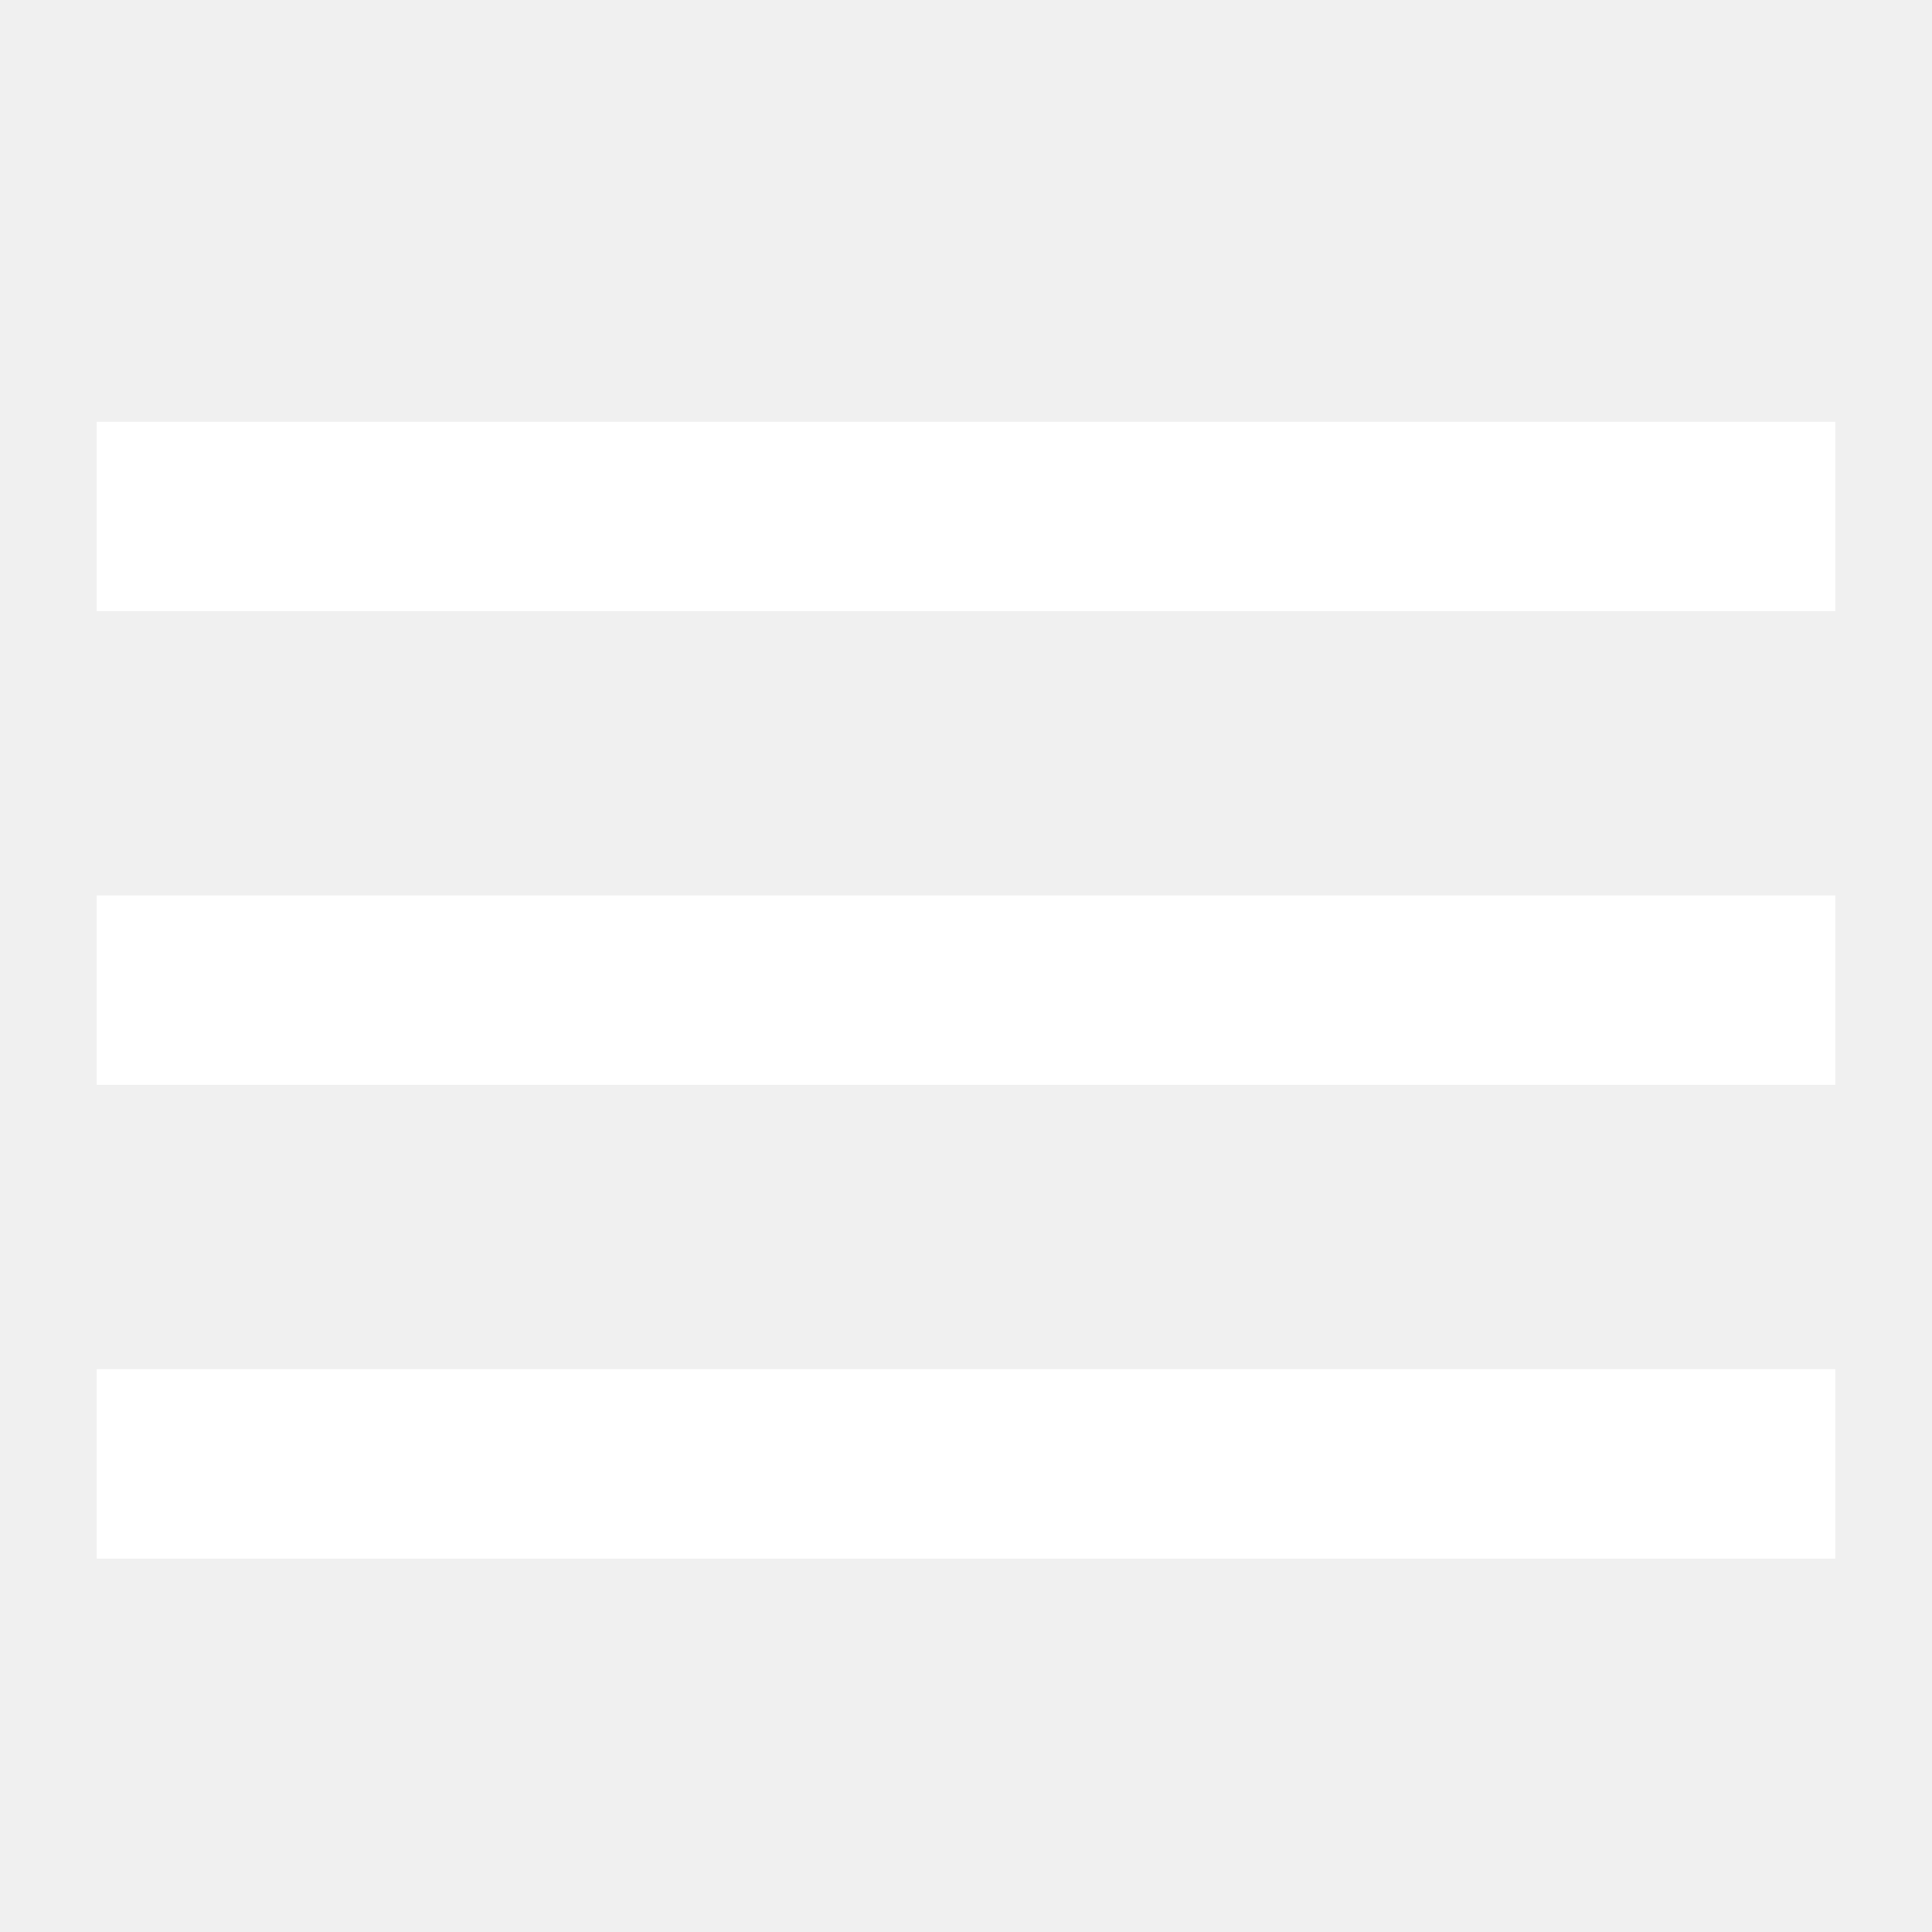
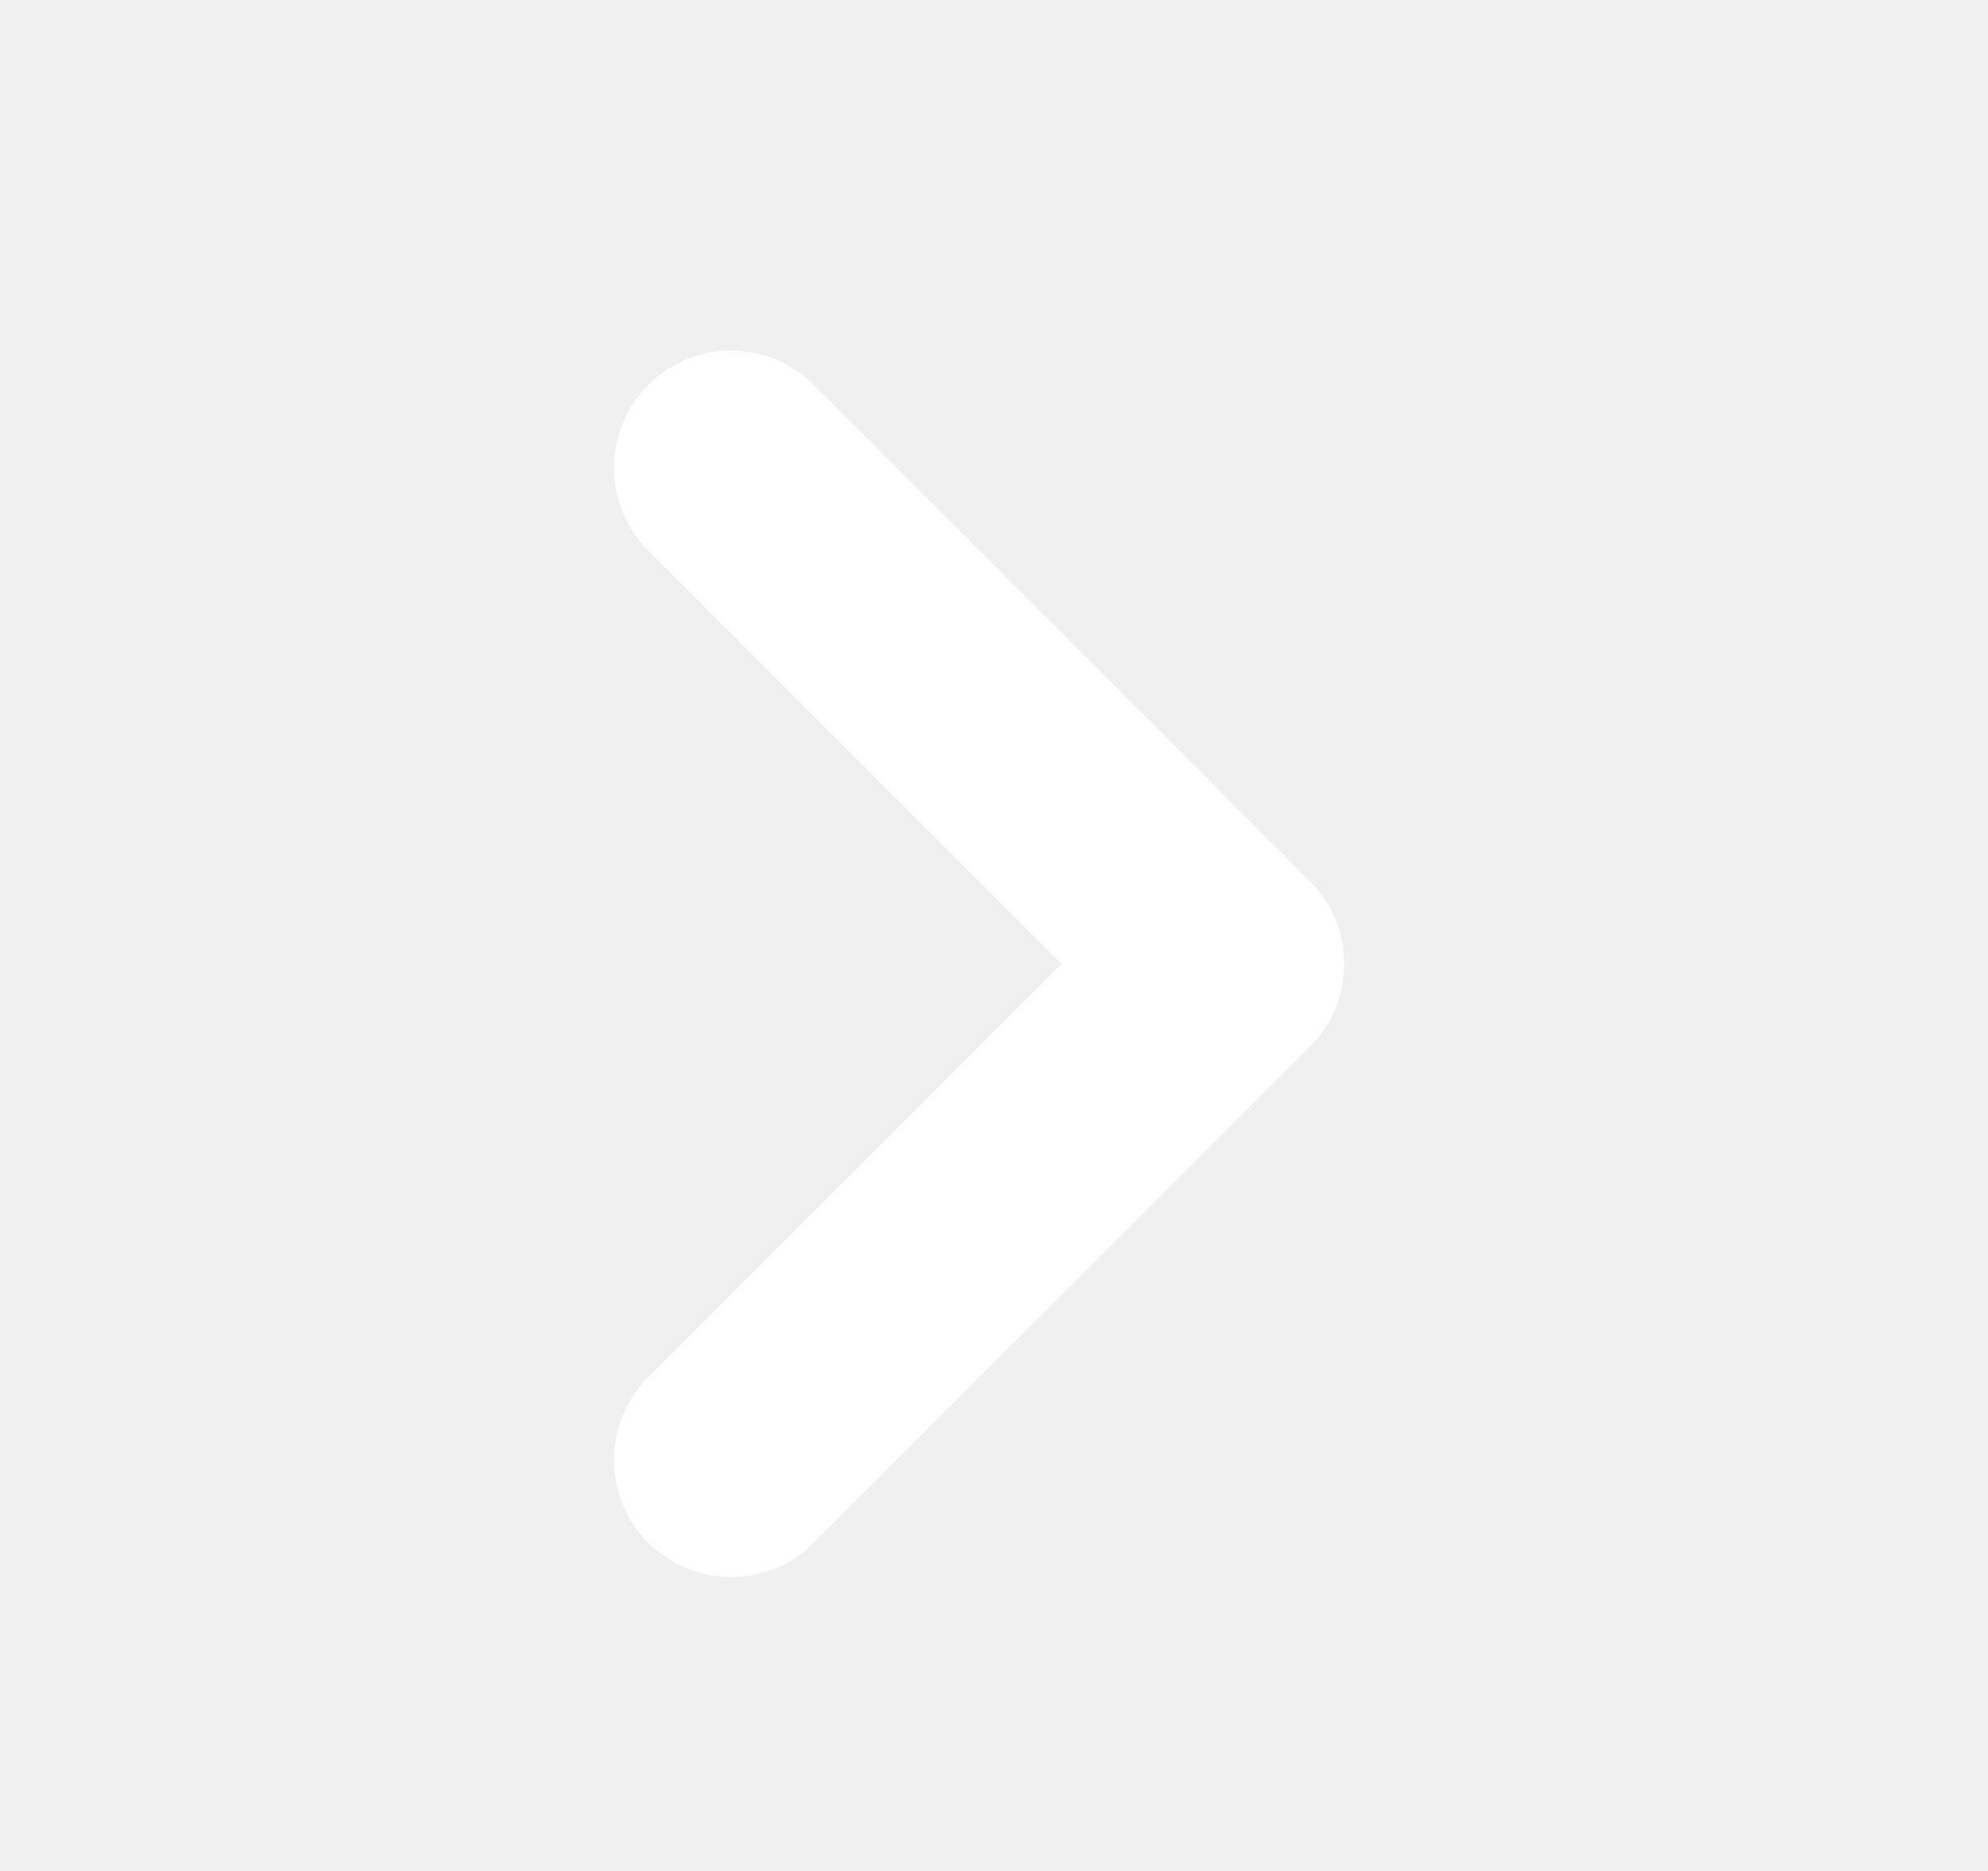
- <svg xmlns="http://www.w3.org/2000/svg" width="32" height="32" viewBox="0 0 32 32" fill="none">
-   <path fill-rule="evenodd" clip-rule="evenodd" d="M1.6 25.815H30.4V22.677H1.6V25.815ZM1.6 17.969H30.4V14.831H1.6V17.969ZM1.6 6.985V10.123H30.4V6.985H1.6Z" fill="white" />
+ <svg xmlns="http://www.w3.org/2000/svg" width="17" height="16" viewBox="0 0 17 16" fill="none">
+   <path d="M11.201 7.536C11.592 7.926 11.592 8.559 11.201 8.95L6.959 13.193C6.568 13.583 5.935 13.583 5.545 13.193C5.154 12.802 5.154 12.169 5.545 11.778L9.08 8.243L5.545 4.707C5.154 4.317 5.154 3.684 5.545 3.293C5.935 2.902 6.568 2.902 6.959 3.293L11.201 7.536C11.201 7.536 11.201 7.536 11.201 7.536Z" fill="white" />
+   <path d="M11.201 7.536C11.592 7.926 11.592 8.559 11.201 8.95L6.959 13.193C6.568 13.583 5.935 13.583 5.545 13.193C5.154 12.802 5.154 12.169 5.545 11.778L9.08 8.243L5.545 4.707C5.154 4.317 5.154 3.684 5.545 3.293C5.935 2.902 6.568 2.902 6.959 3.293L11.201 7.536C11.201 7.536 11.201 7.536 11.201 7.536Z" fill="white" />
</svg>
